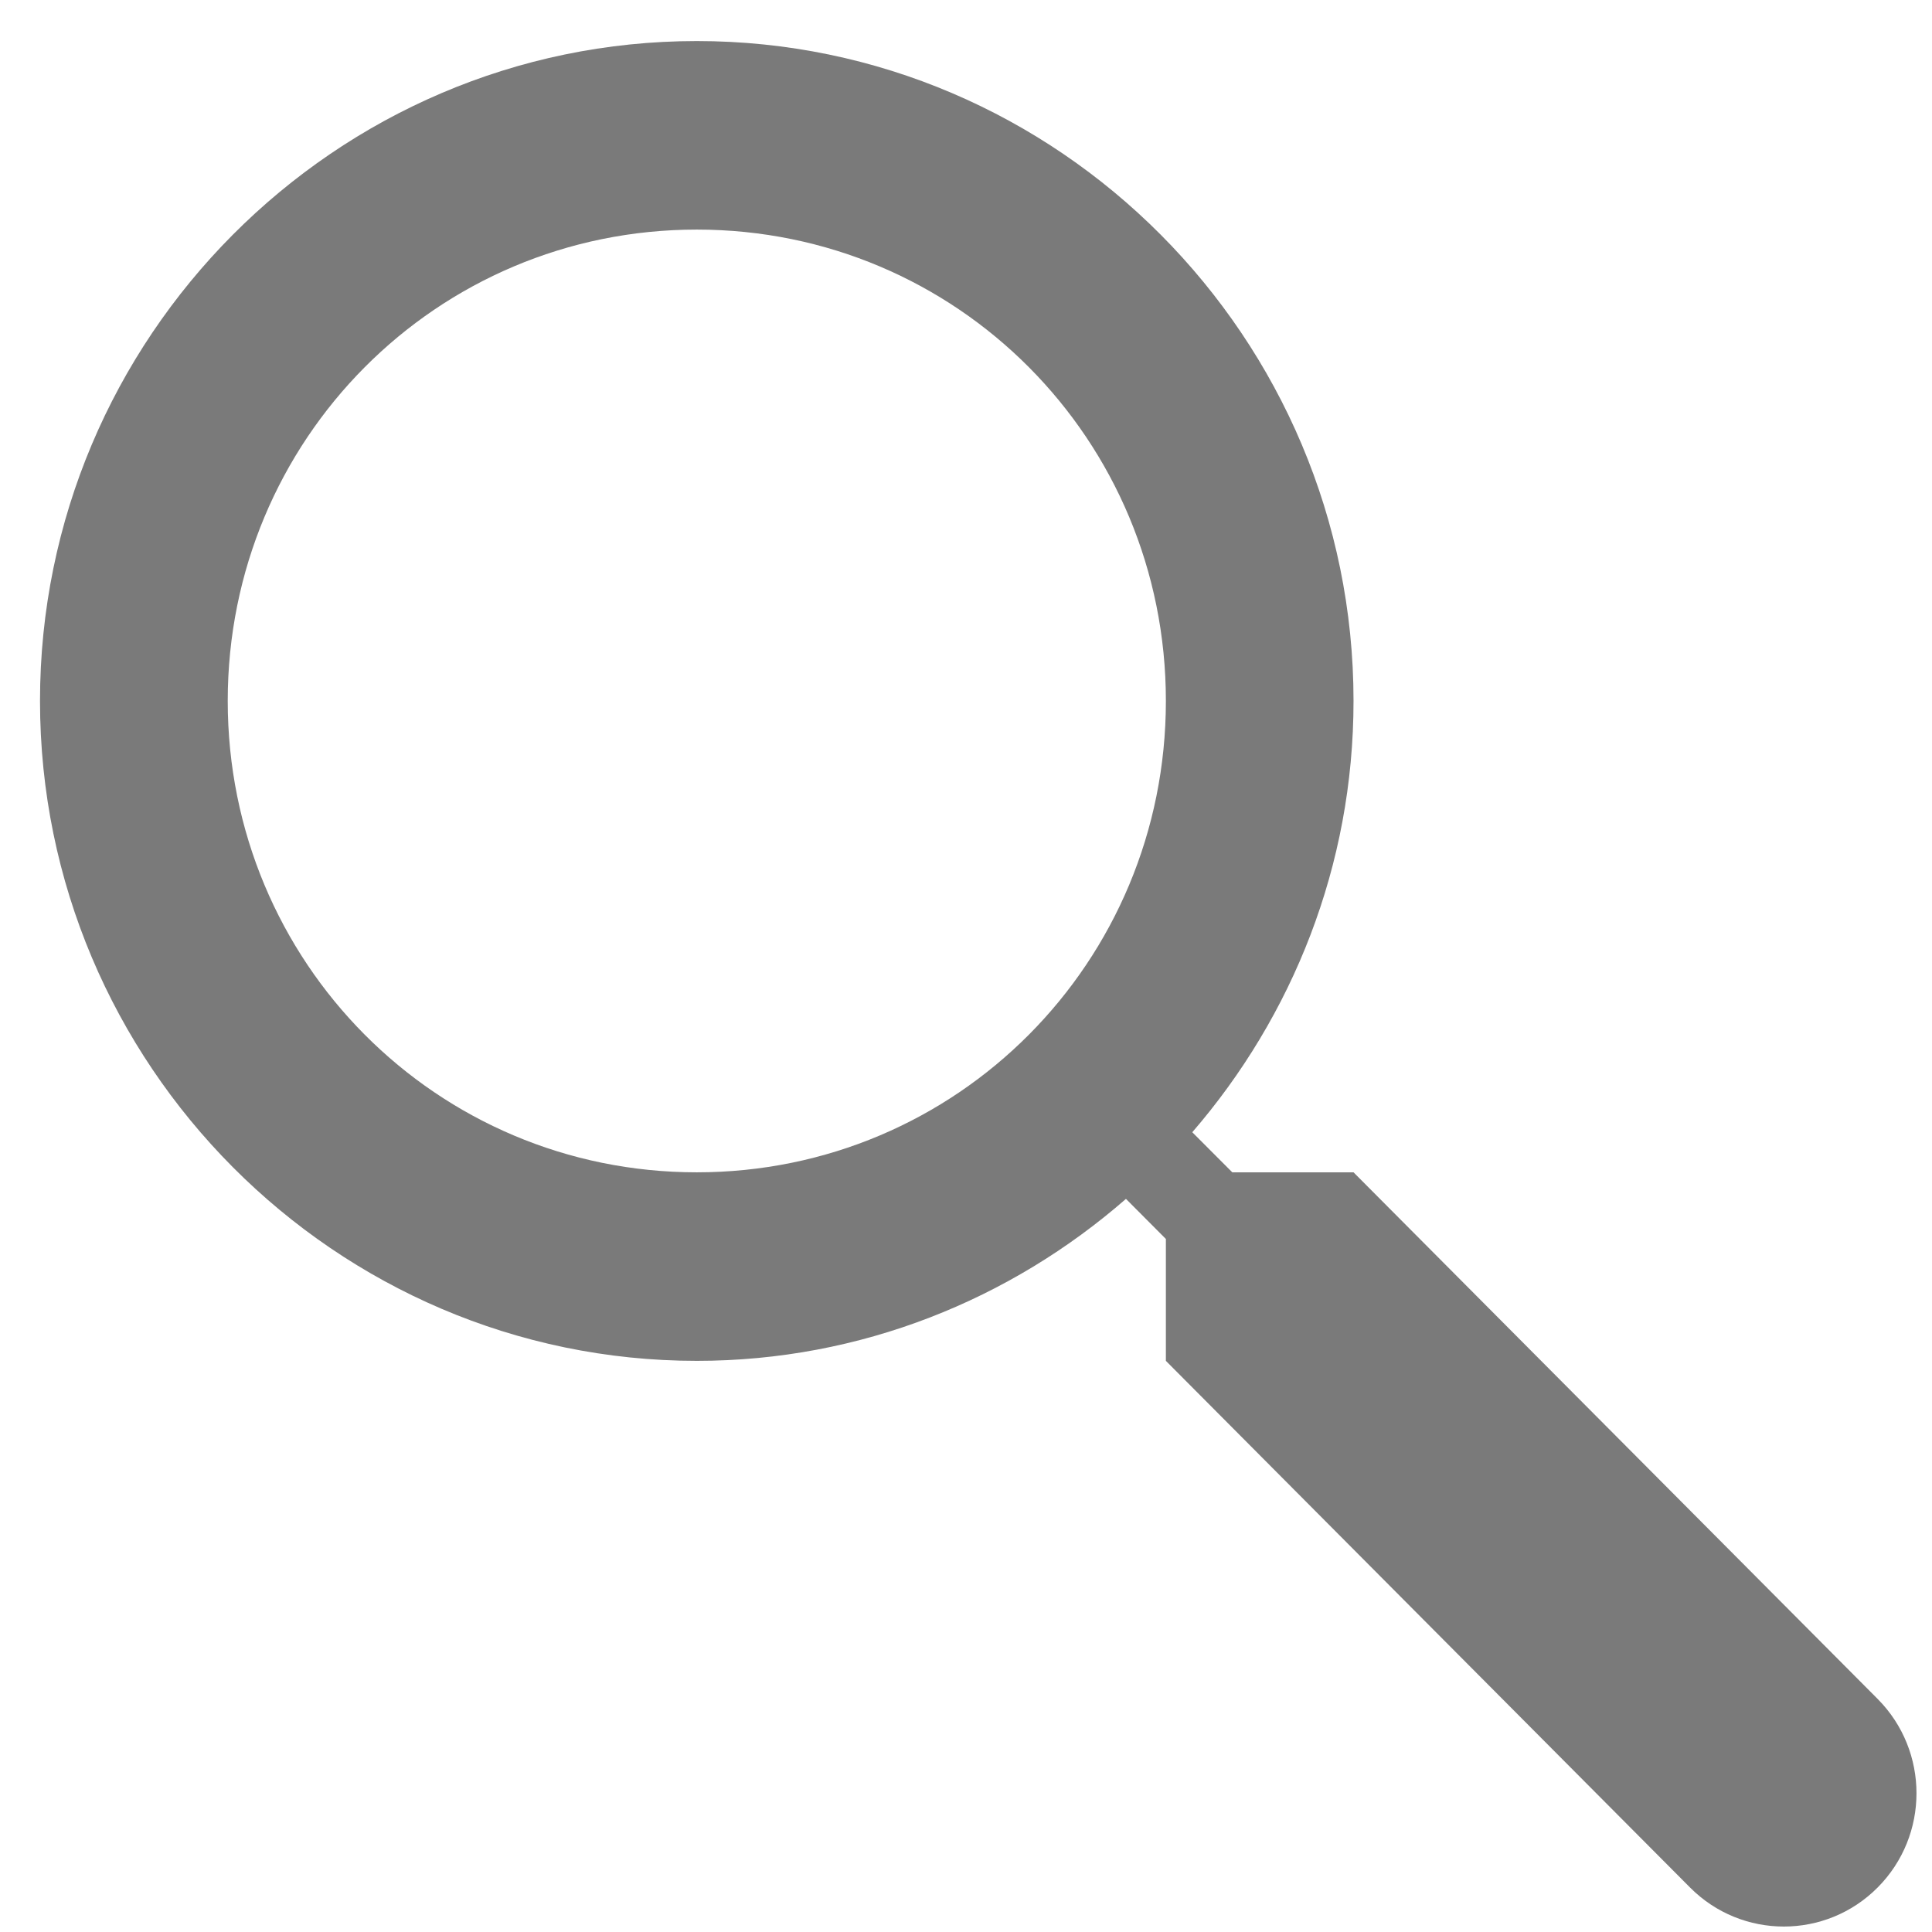
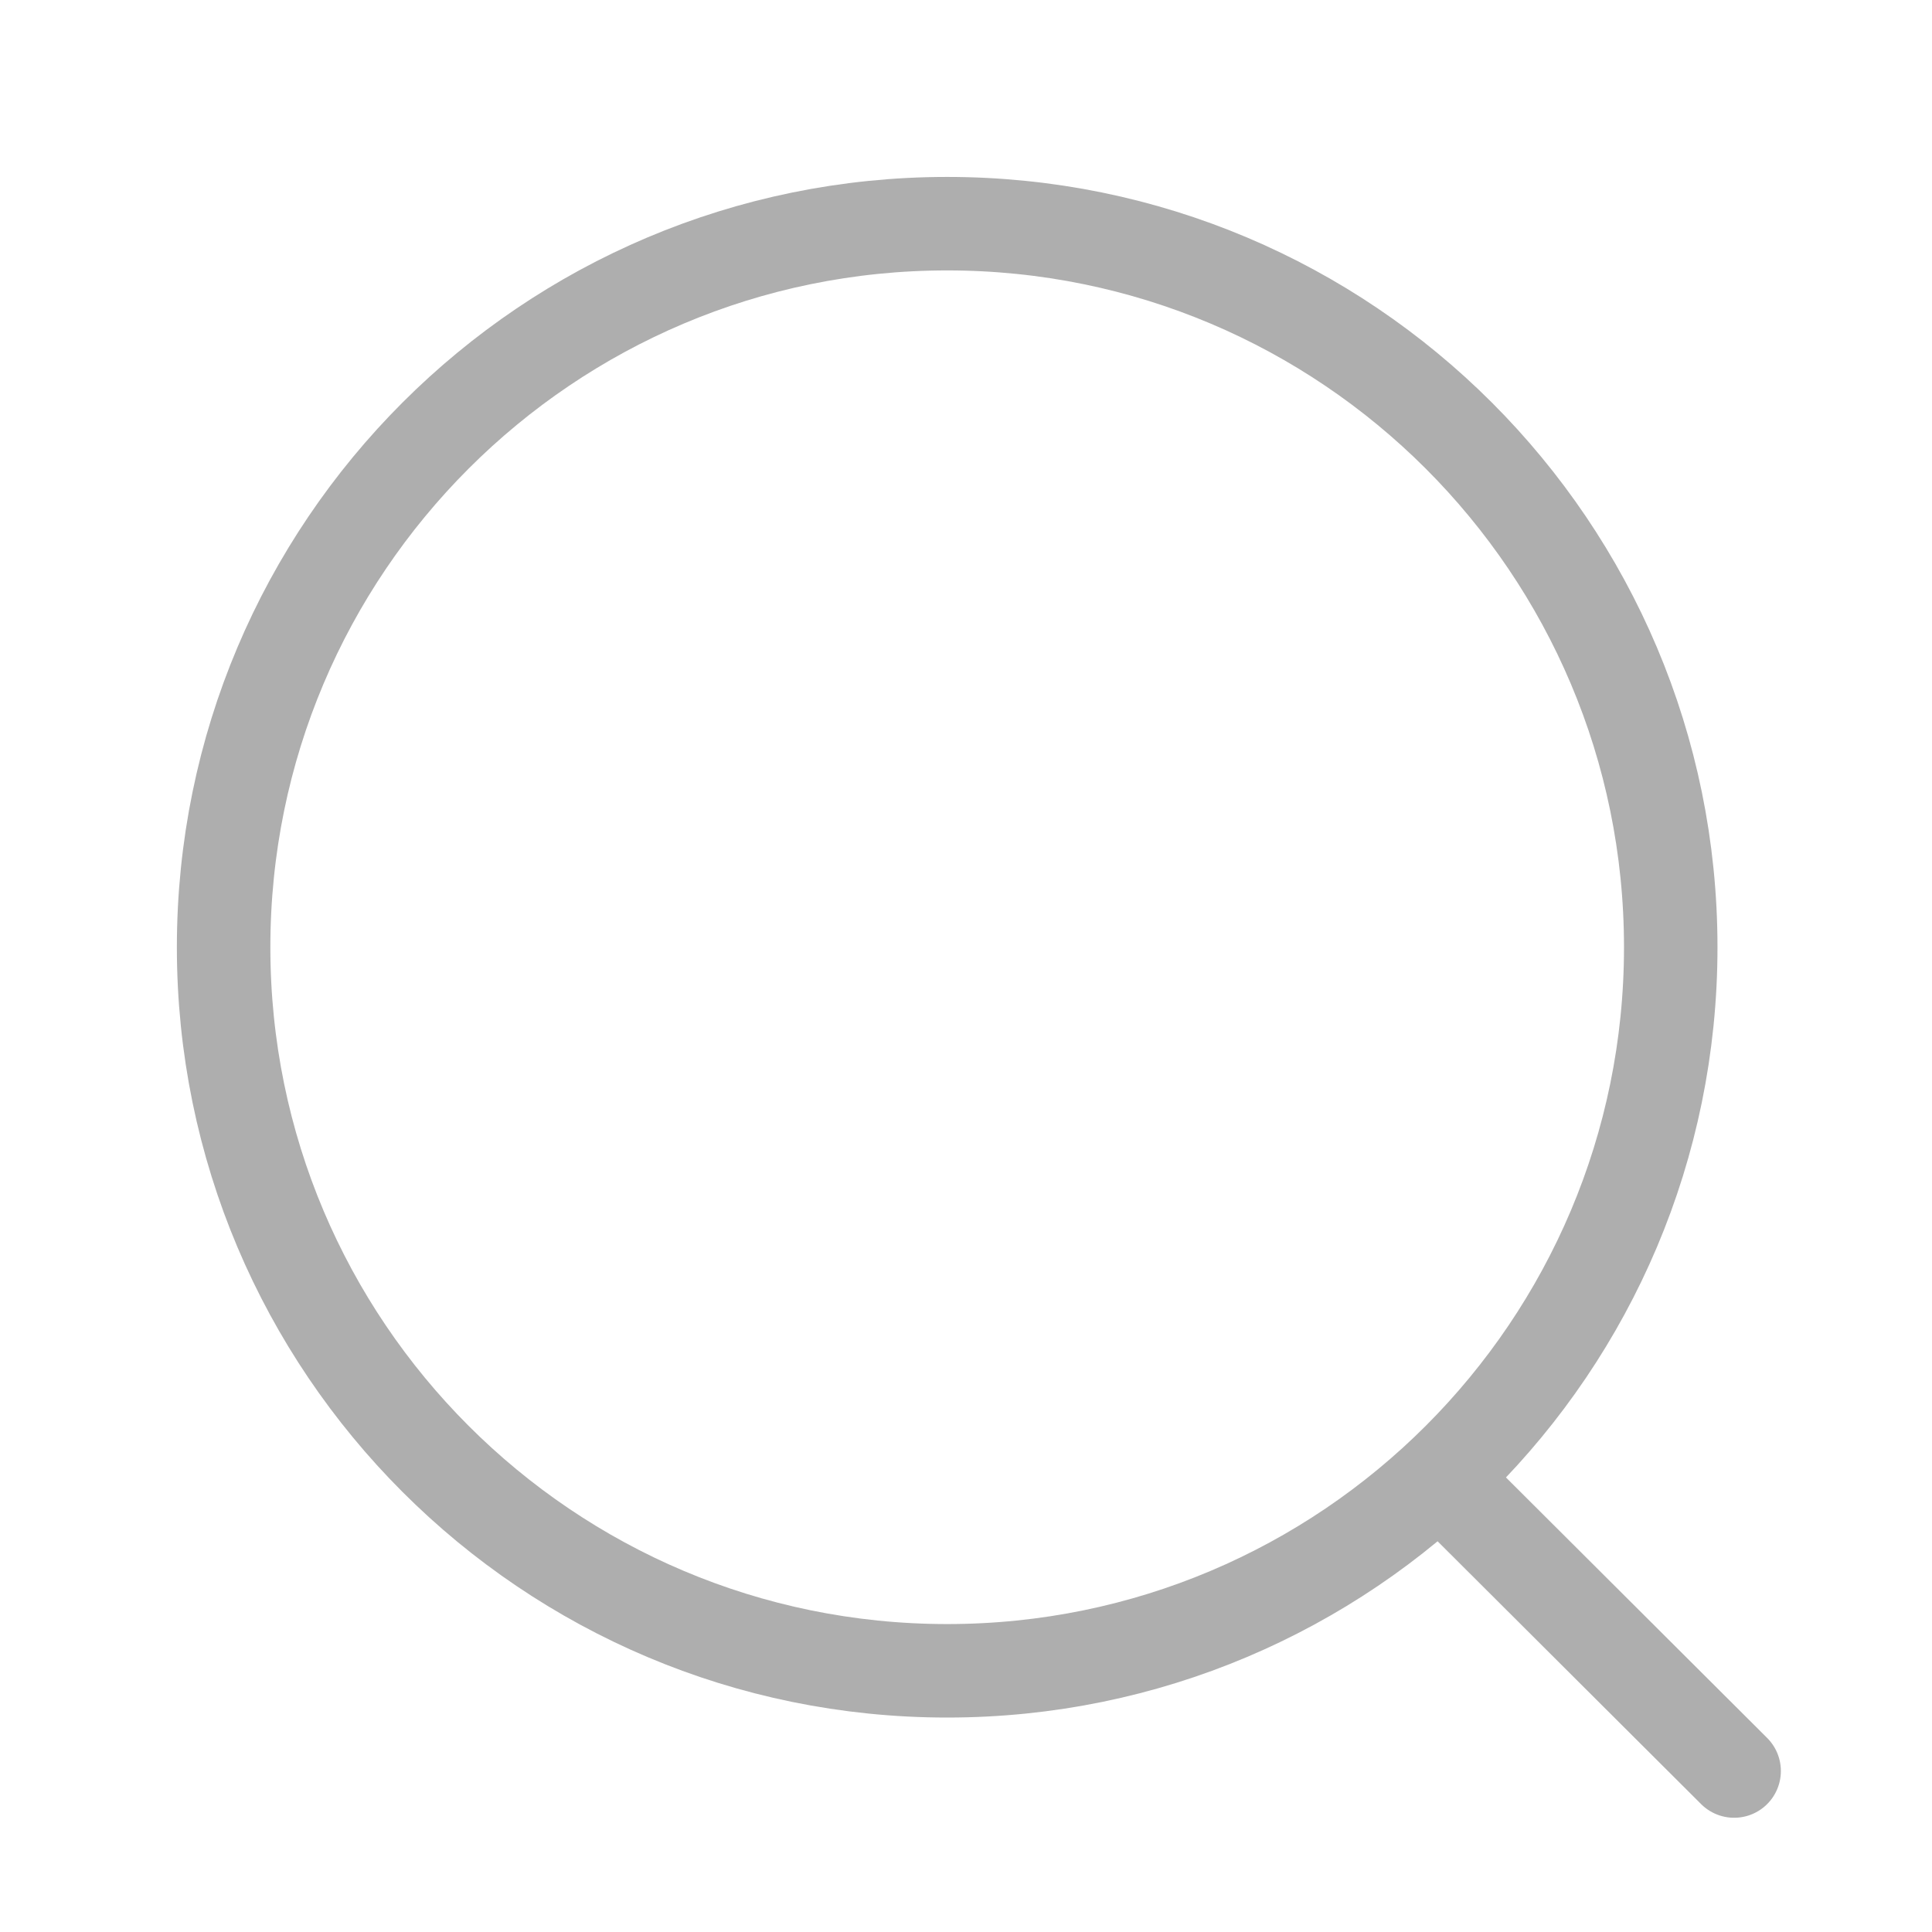
- <svg xmlns="http://www.w3.org/2000/svg" width="24" height="24" viewBox="0 0 24 24" fill="none">
-   <path d="M8.656 0.51C4.164 0.51 0.497 4.194 0.497 8.707C0.497 13.221 4.164 16.905 8.656 16.905C10.693 16.905 12.555 16.142 13.987 14.893L14.483 15.391V16.905L20.994 23.447C21.637 24.094 22.682 24.094 23.325 23.447C23.968 22.801 23.968 21.752 23.325 21.105L16.814 14.563H15.308L14.811 14.065C16.055 12.625 16.814 10.755 16.814 8.707C16.814 4.194 13.148 0.51 8.656 0.51ZM8.656 2.852C11.888 2.852 14.483 5.46 14.483 8.707C14.483 11.955 11.888 14.563 8.656 14.563C5.424 14.563 2.829 11.955 2.829 8.707C2.829 5.46 5.424 2.852 8.656 2.852Z" fill="#7A7A7A" />
+ <svg xmlns="http://www.w3.org/2000/svg" width="31" height="31" viewBox="0 0 31 31" fill="none">
+   <g opacity="0.32">
+     <circle cx="15.198" cy="15.199" r="11.61" stroke="black" stroke-width="1.5" stroke-linecap="round" stroke-linejoin="round" />
+     <path d="M23.273 23.877L27.825 28.417" stroke="black" stroke-width="1.5" stroke-linecap="round" stroke-linejoin="round" />
+   </g>
</svg>
